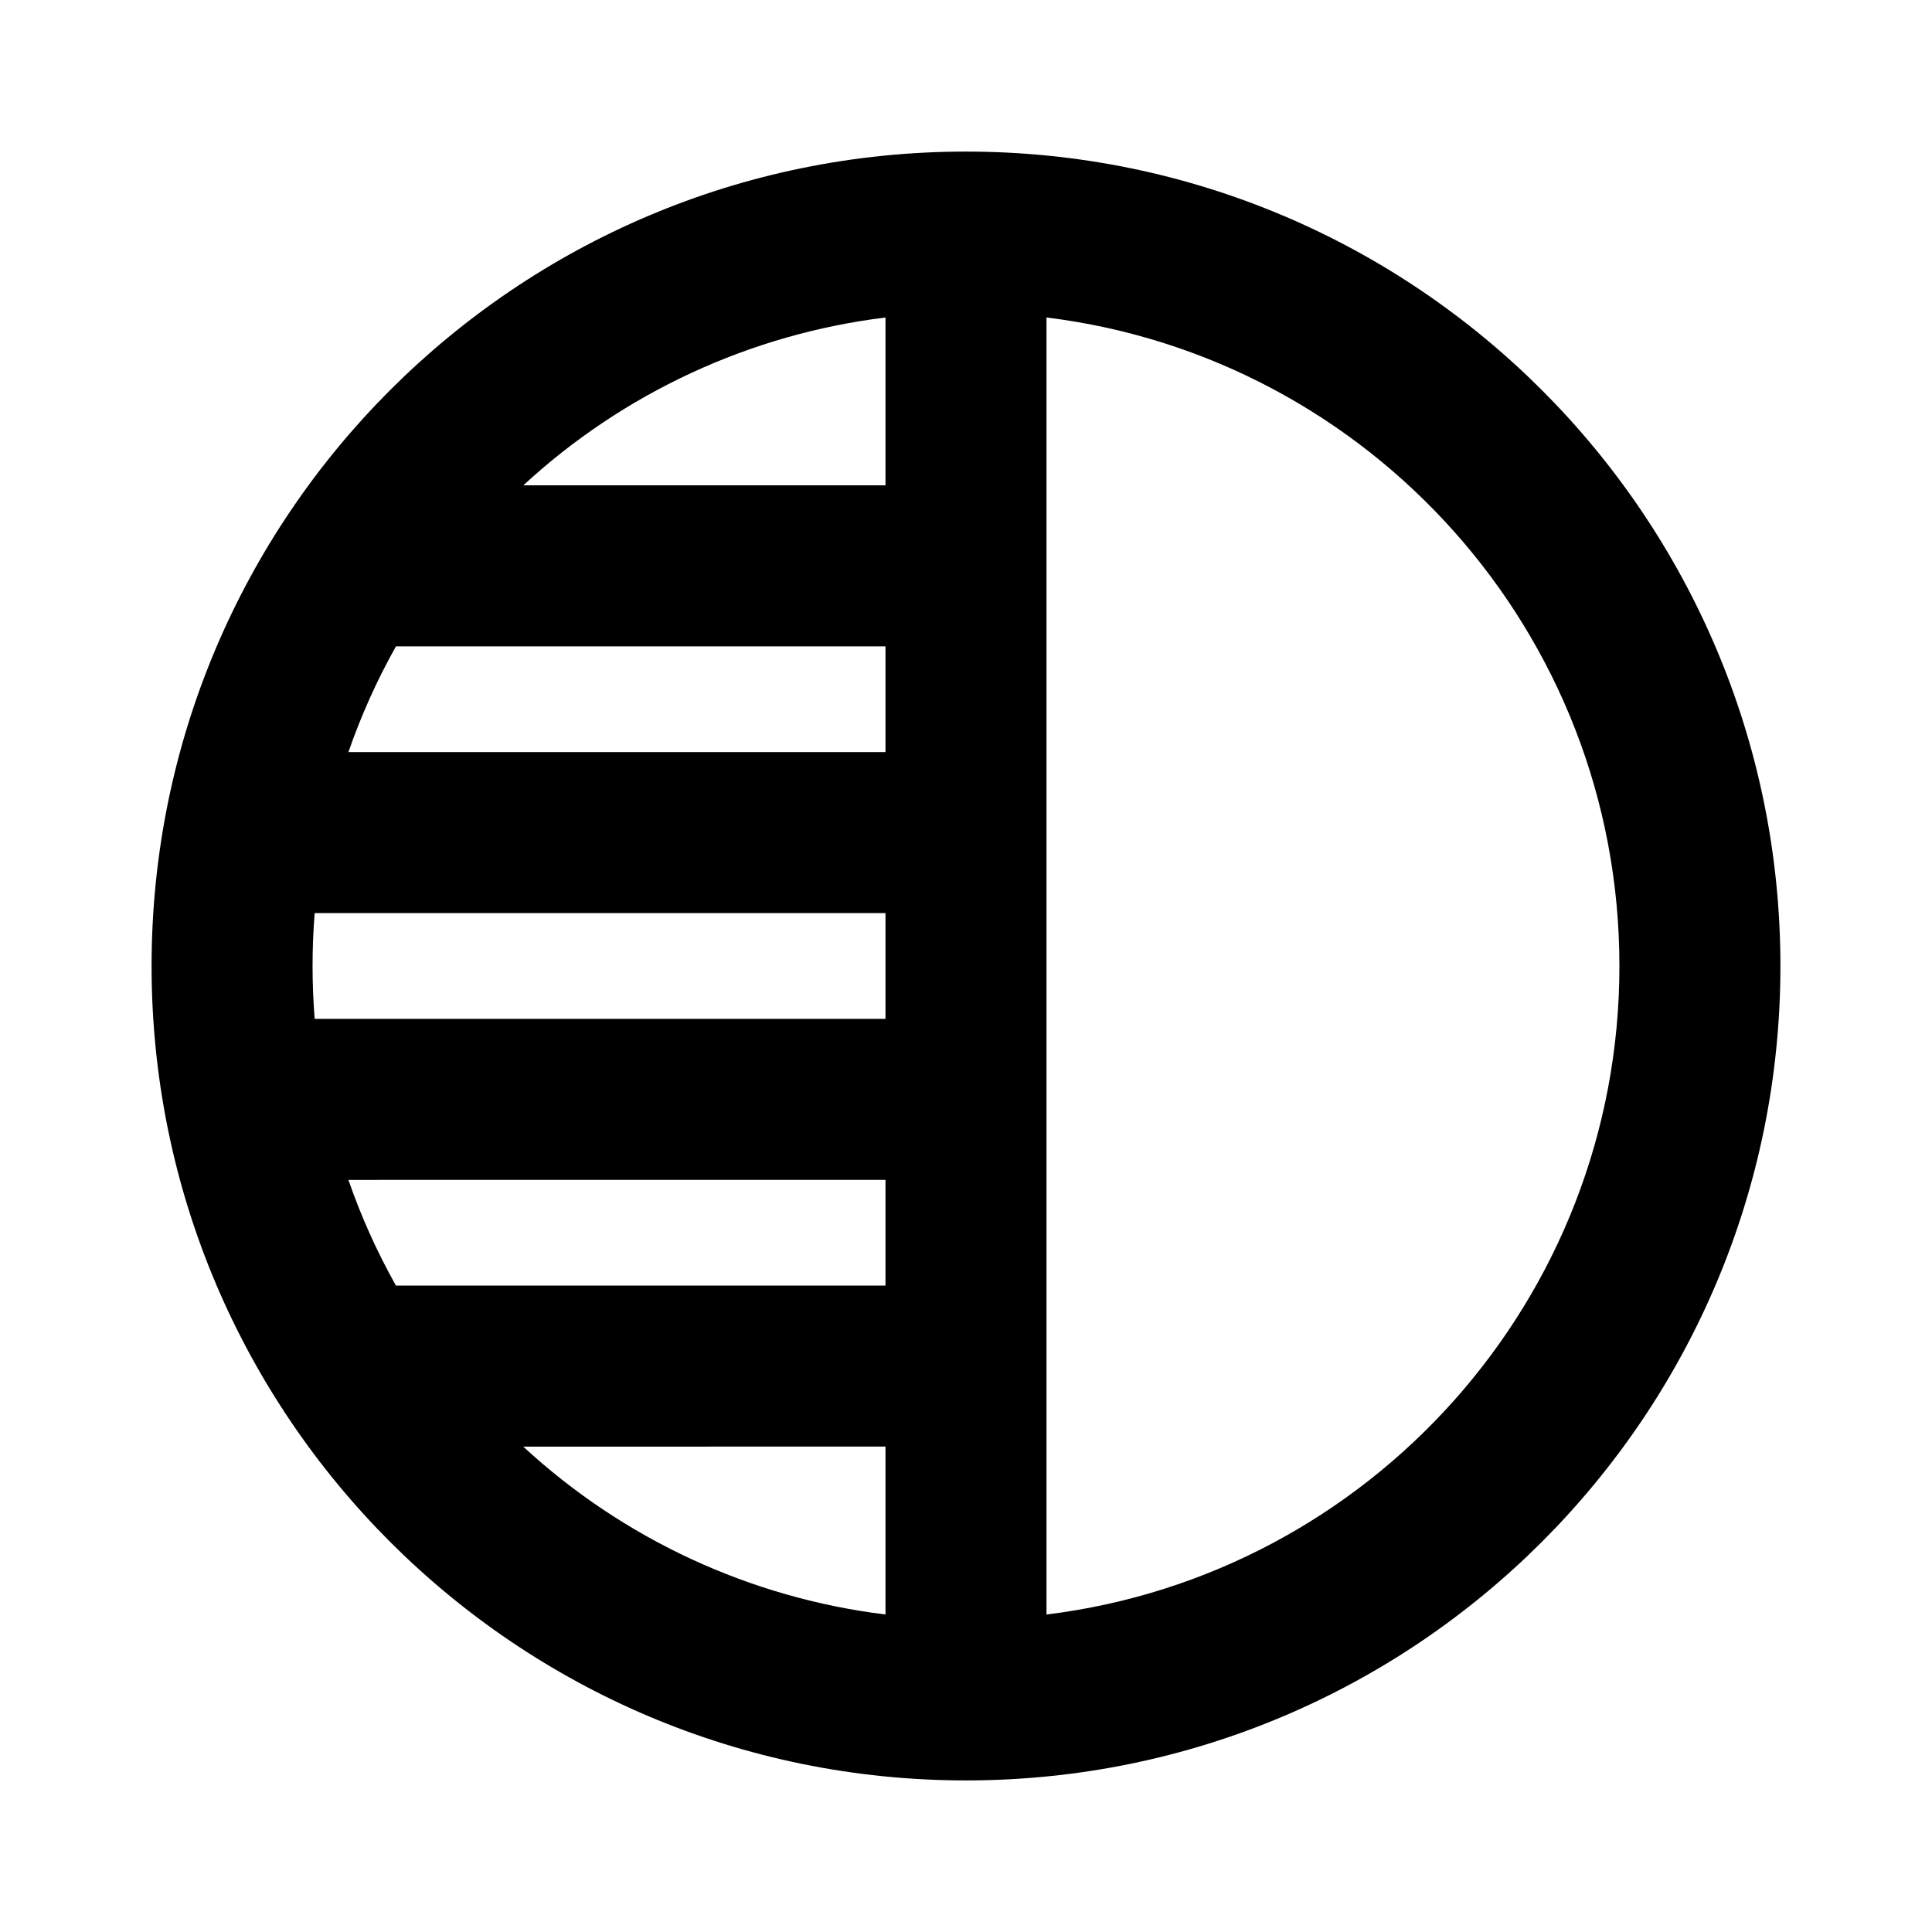
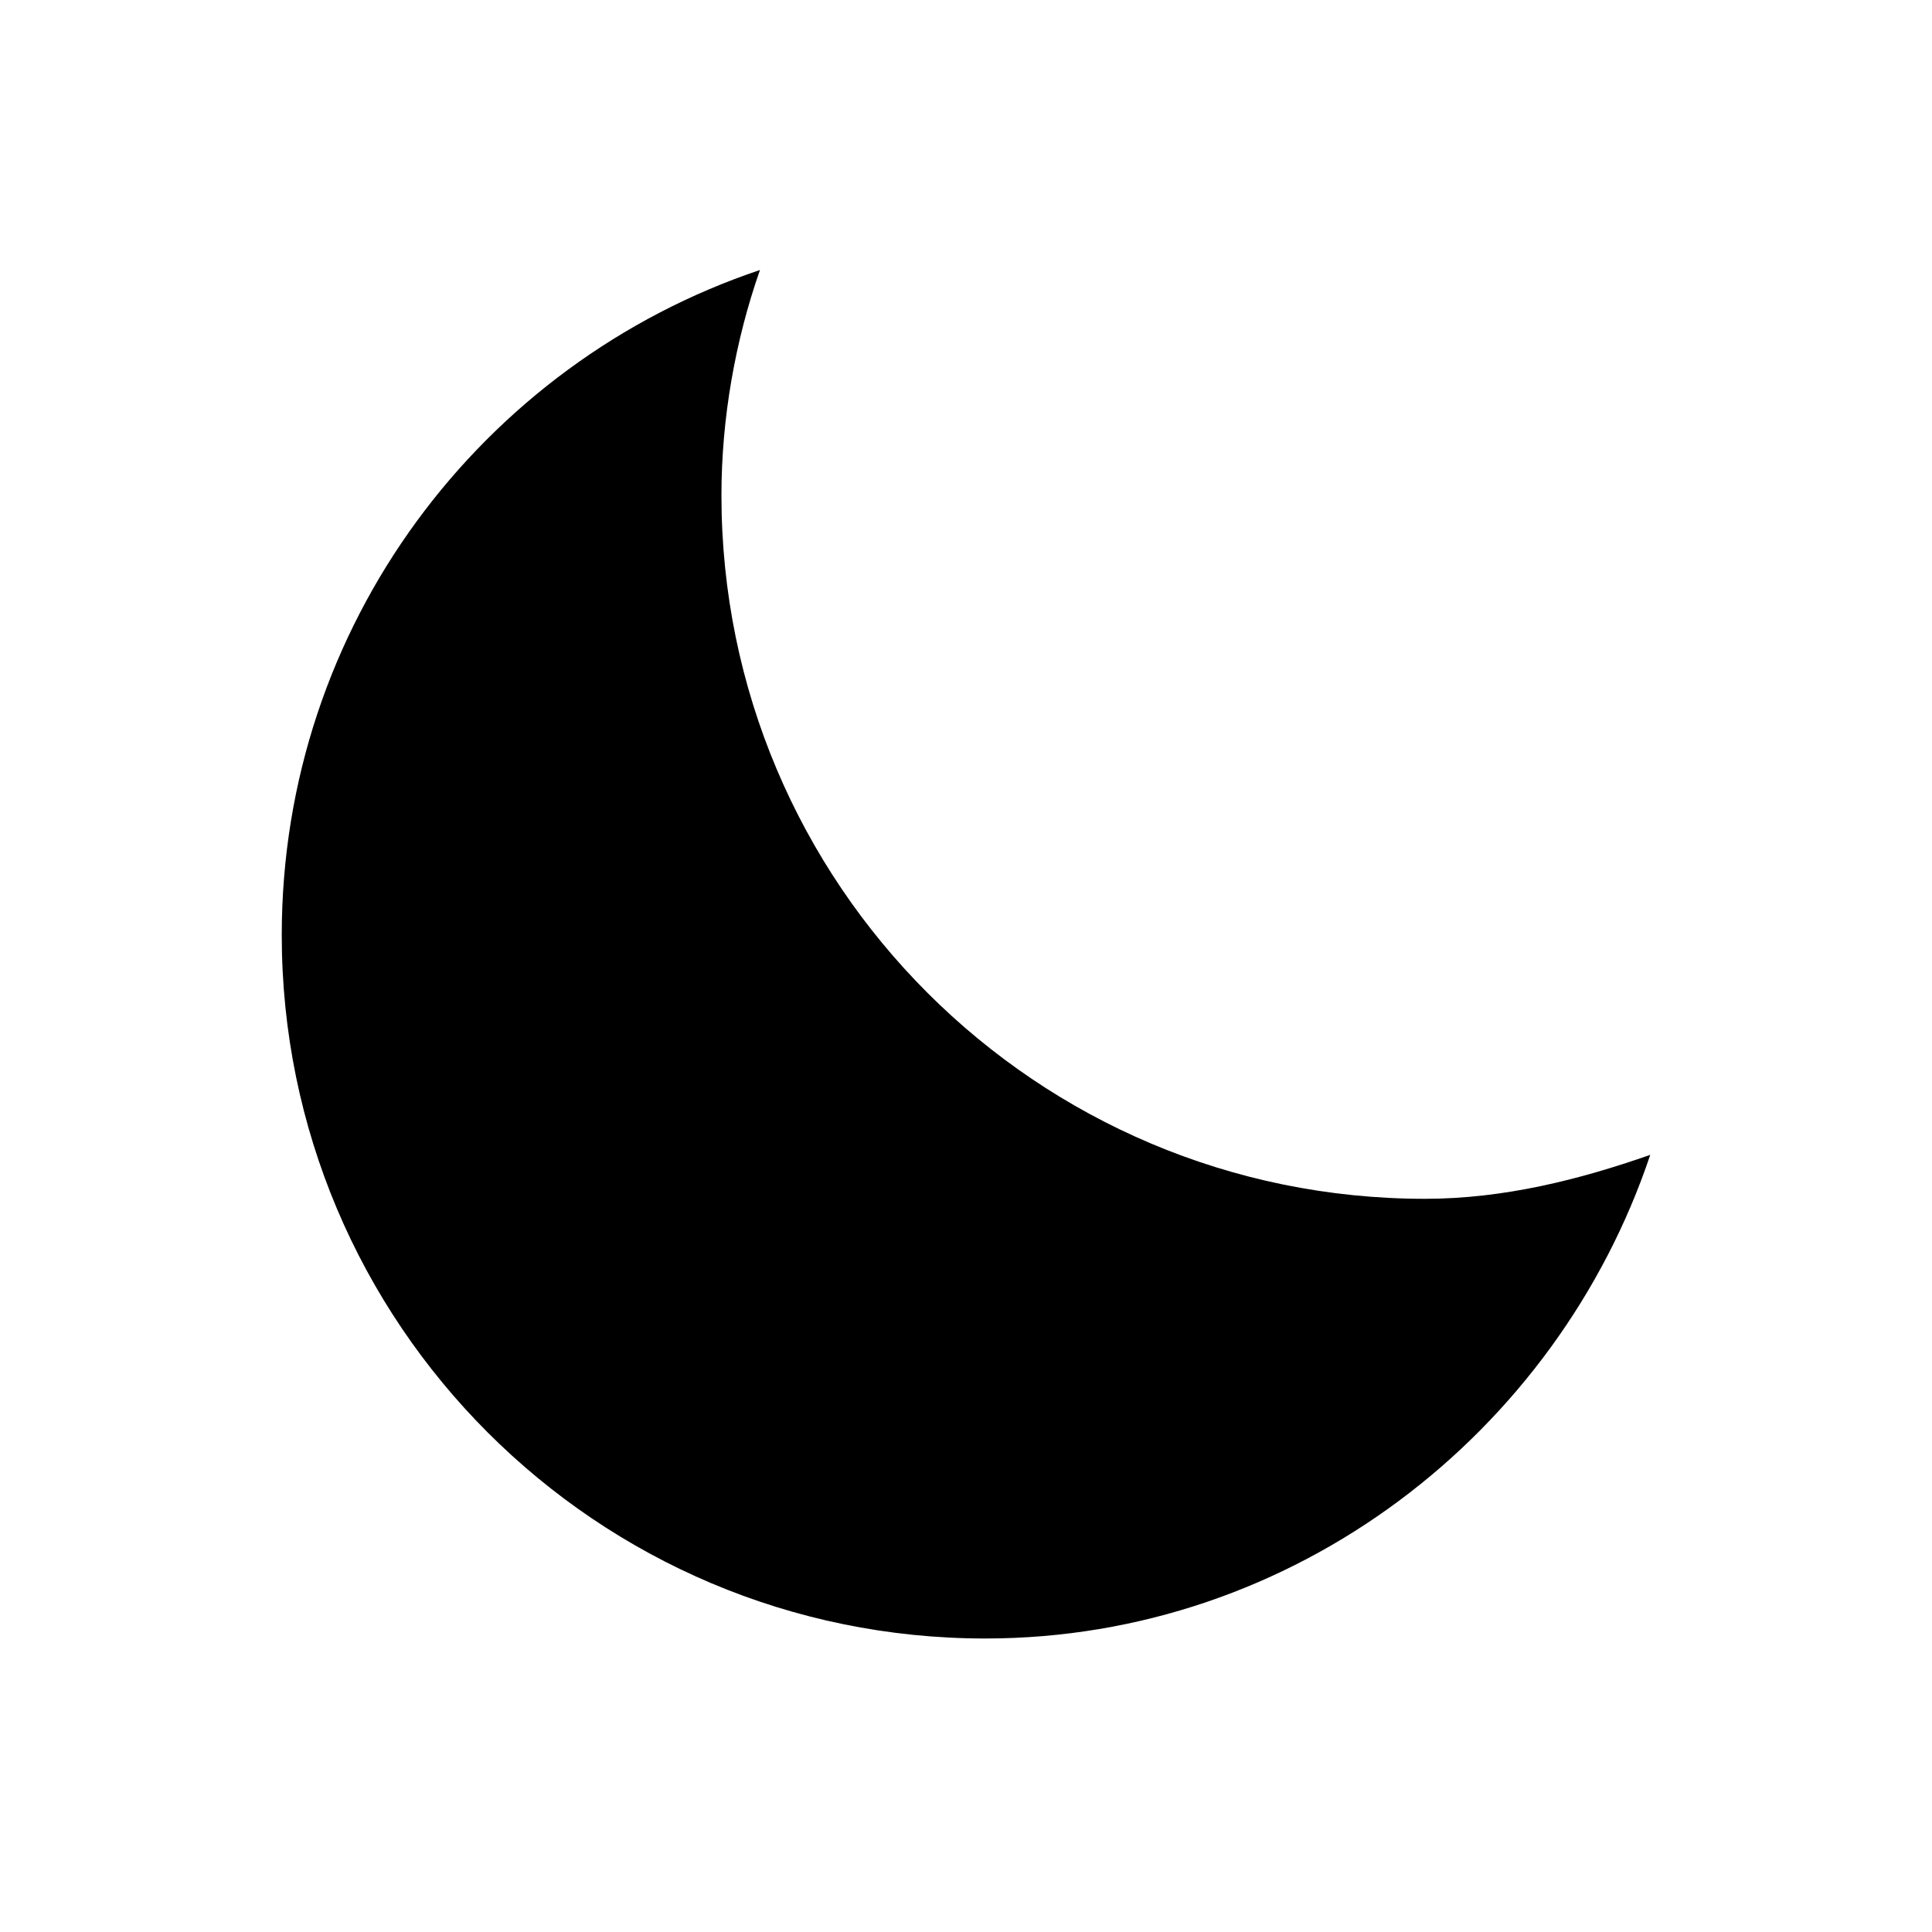
<svg xmlns="http://www.w3.org/2000/svg" width="48" height="48" viewBox="0 0 48 48">
-   <path d="M24 3.766C12.825 3.766 3.766 12.825 3.766 24c0 11.175 9.059 20.234 20.234 20.234 11.175 0 20.234-9.059 20.234-20.234 0-11.175-9.059-20.234-20.234-20.234zm2 4.122C34.022 8.873 40.234 15.71 40.234 24c0 8.289-6.212 15.127-14.234 16.112zm-4 32.224A16.176 16.176 0 0 1 13 35.941l9-.001zm0-8.172H9.837a16.149 16.149 0 0 1-1.181-2.626L22 29.313v2.627zm0-6.627H7.818a16.455 16.455 0 0 1 0-2.627H22v2.627zm0-6.627H8.656c.317-.915.713-1.794 1.181-2.627H22v2.627zm0-10.798v4.17h-8.998A16.176 16.176 0 0 1 22 7.888z" />
+   <path d="M18.881,6.708 C11.977,9.024 7,15.539 7,23.23 C7,32.887 14.822,40.708 24.478,40.708 C32.169,40.708 38.684,35.596 41,28.692 C39.252,29.304 37.369,29.784 35.403,29.784 C25.746,29.784 17.924,21.963 17.924,12.306 C17.924,10.383 18.269,8.456 18.881,6.708 Z" />
</svg>
